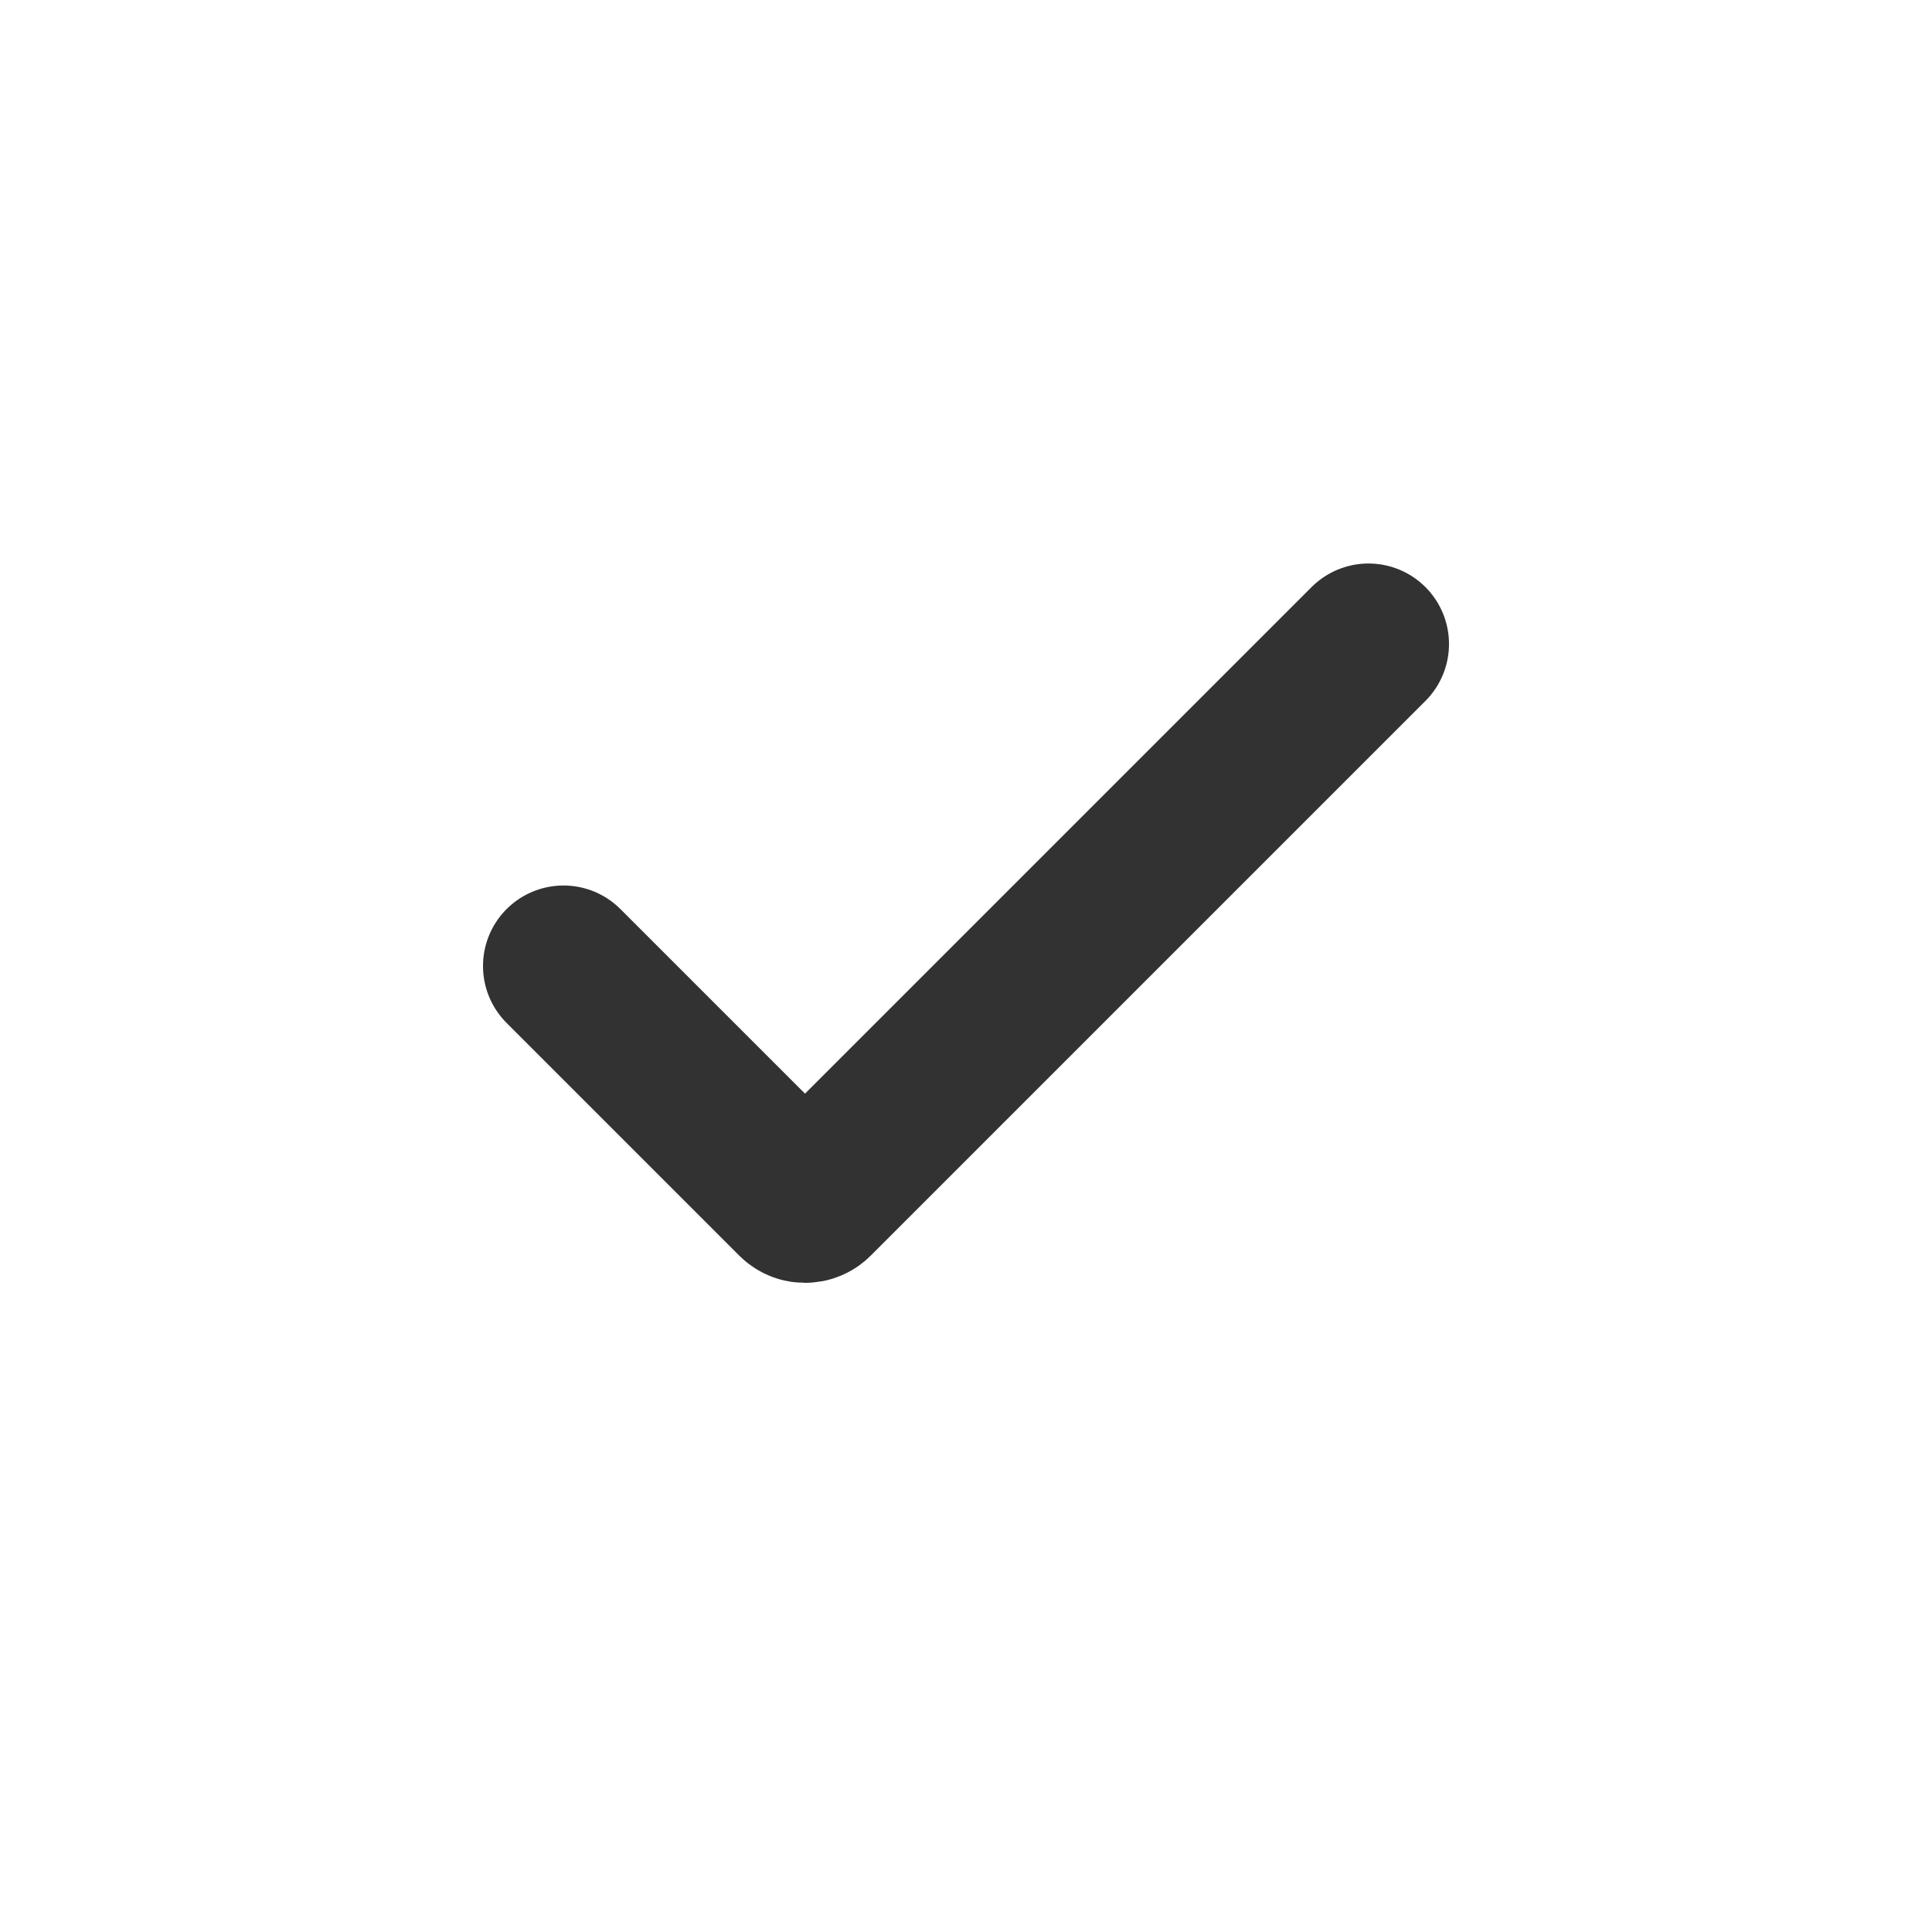
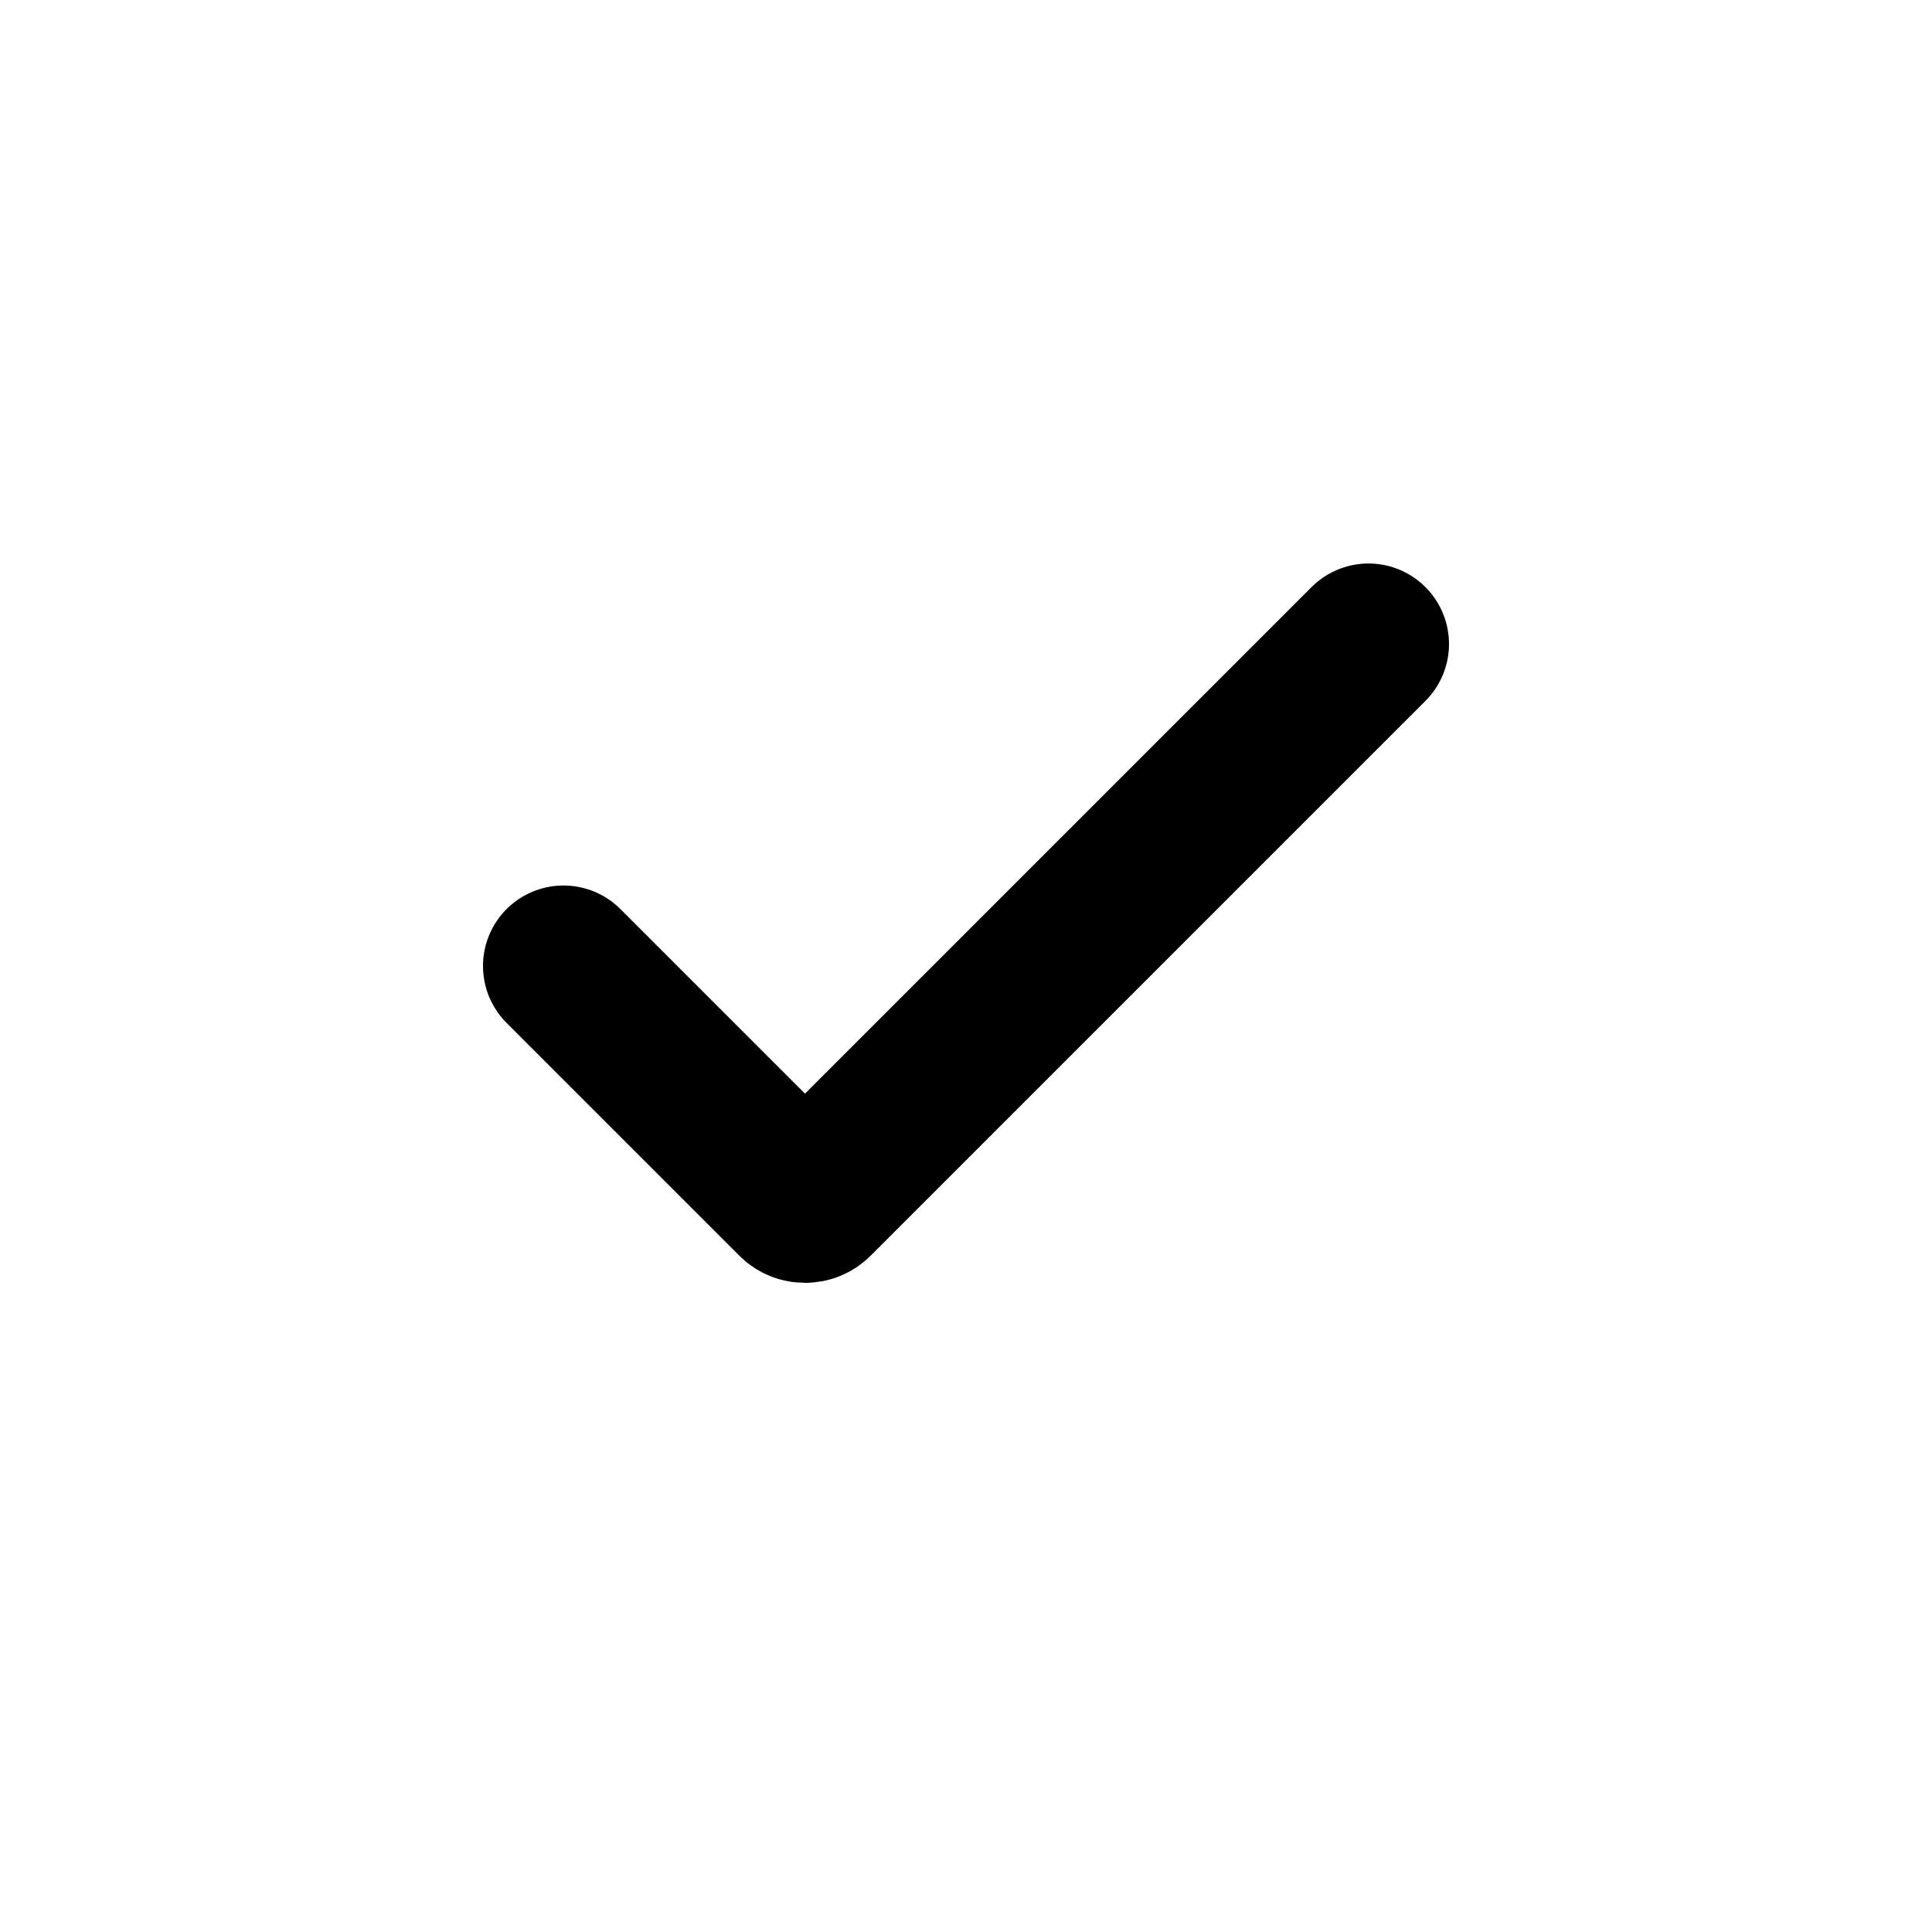
<svg xmlns="http://www.w3.org/2000/svg" viewBox="0 0 24 24" fill="none">
  <g>
-     <path d="M7 12L9.891 14.891V14.891C9.951 14.951 10.049 14.951 10.109 14.891V14.891L17 8" stroke="#323232" stroke-width="2" stroke-linecap="round" stroke-linejoin="round" />
+     <path d="M7 12L9.891 14.891V14.891C9.951 14.951 10.049 14.951 10.109 14.891V14.891L17 8" stroke="#000000" stroke-width="2" stroke-linecap="round" stroke-linejoin="round" />
  </g>
</svg>
